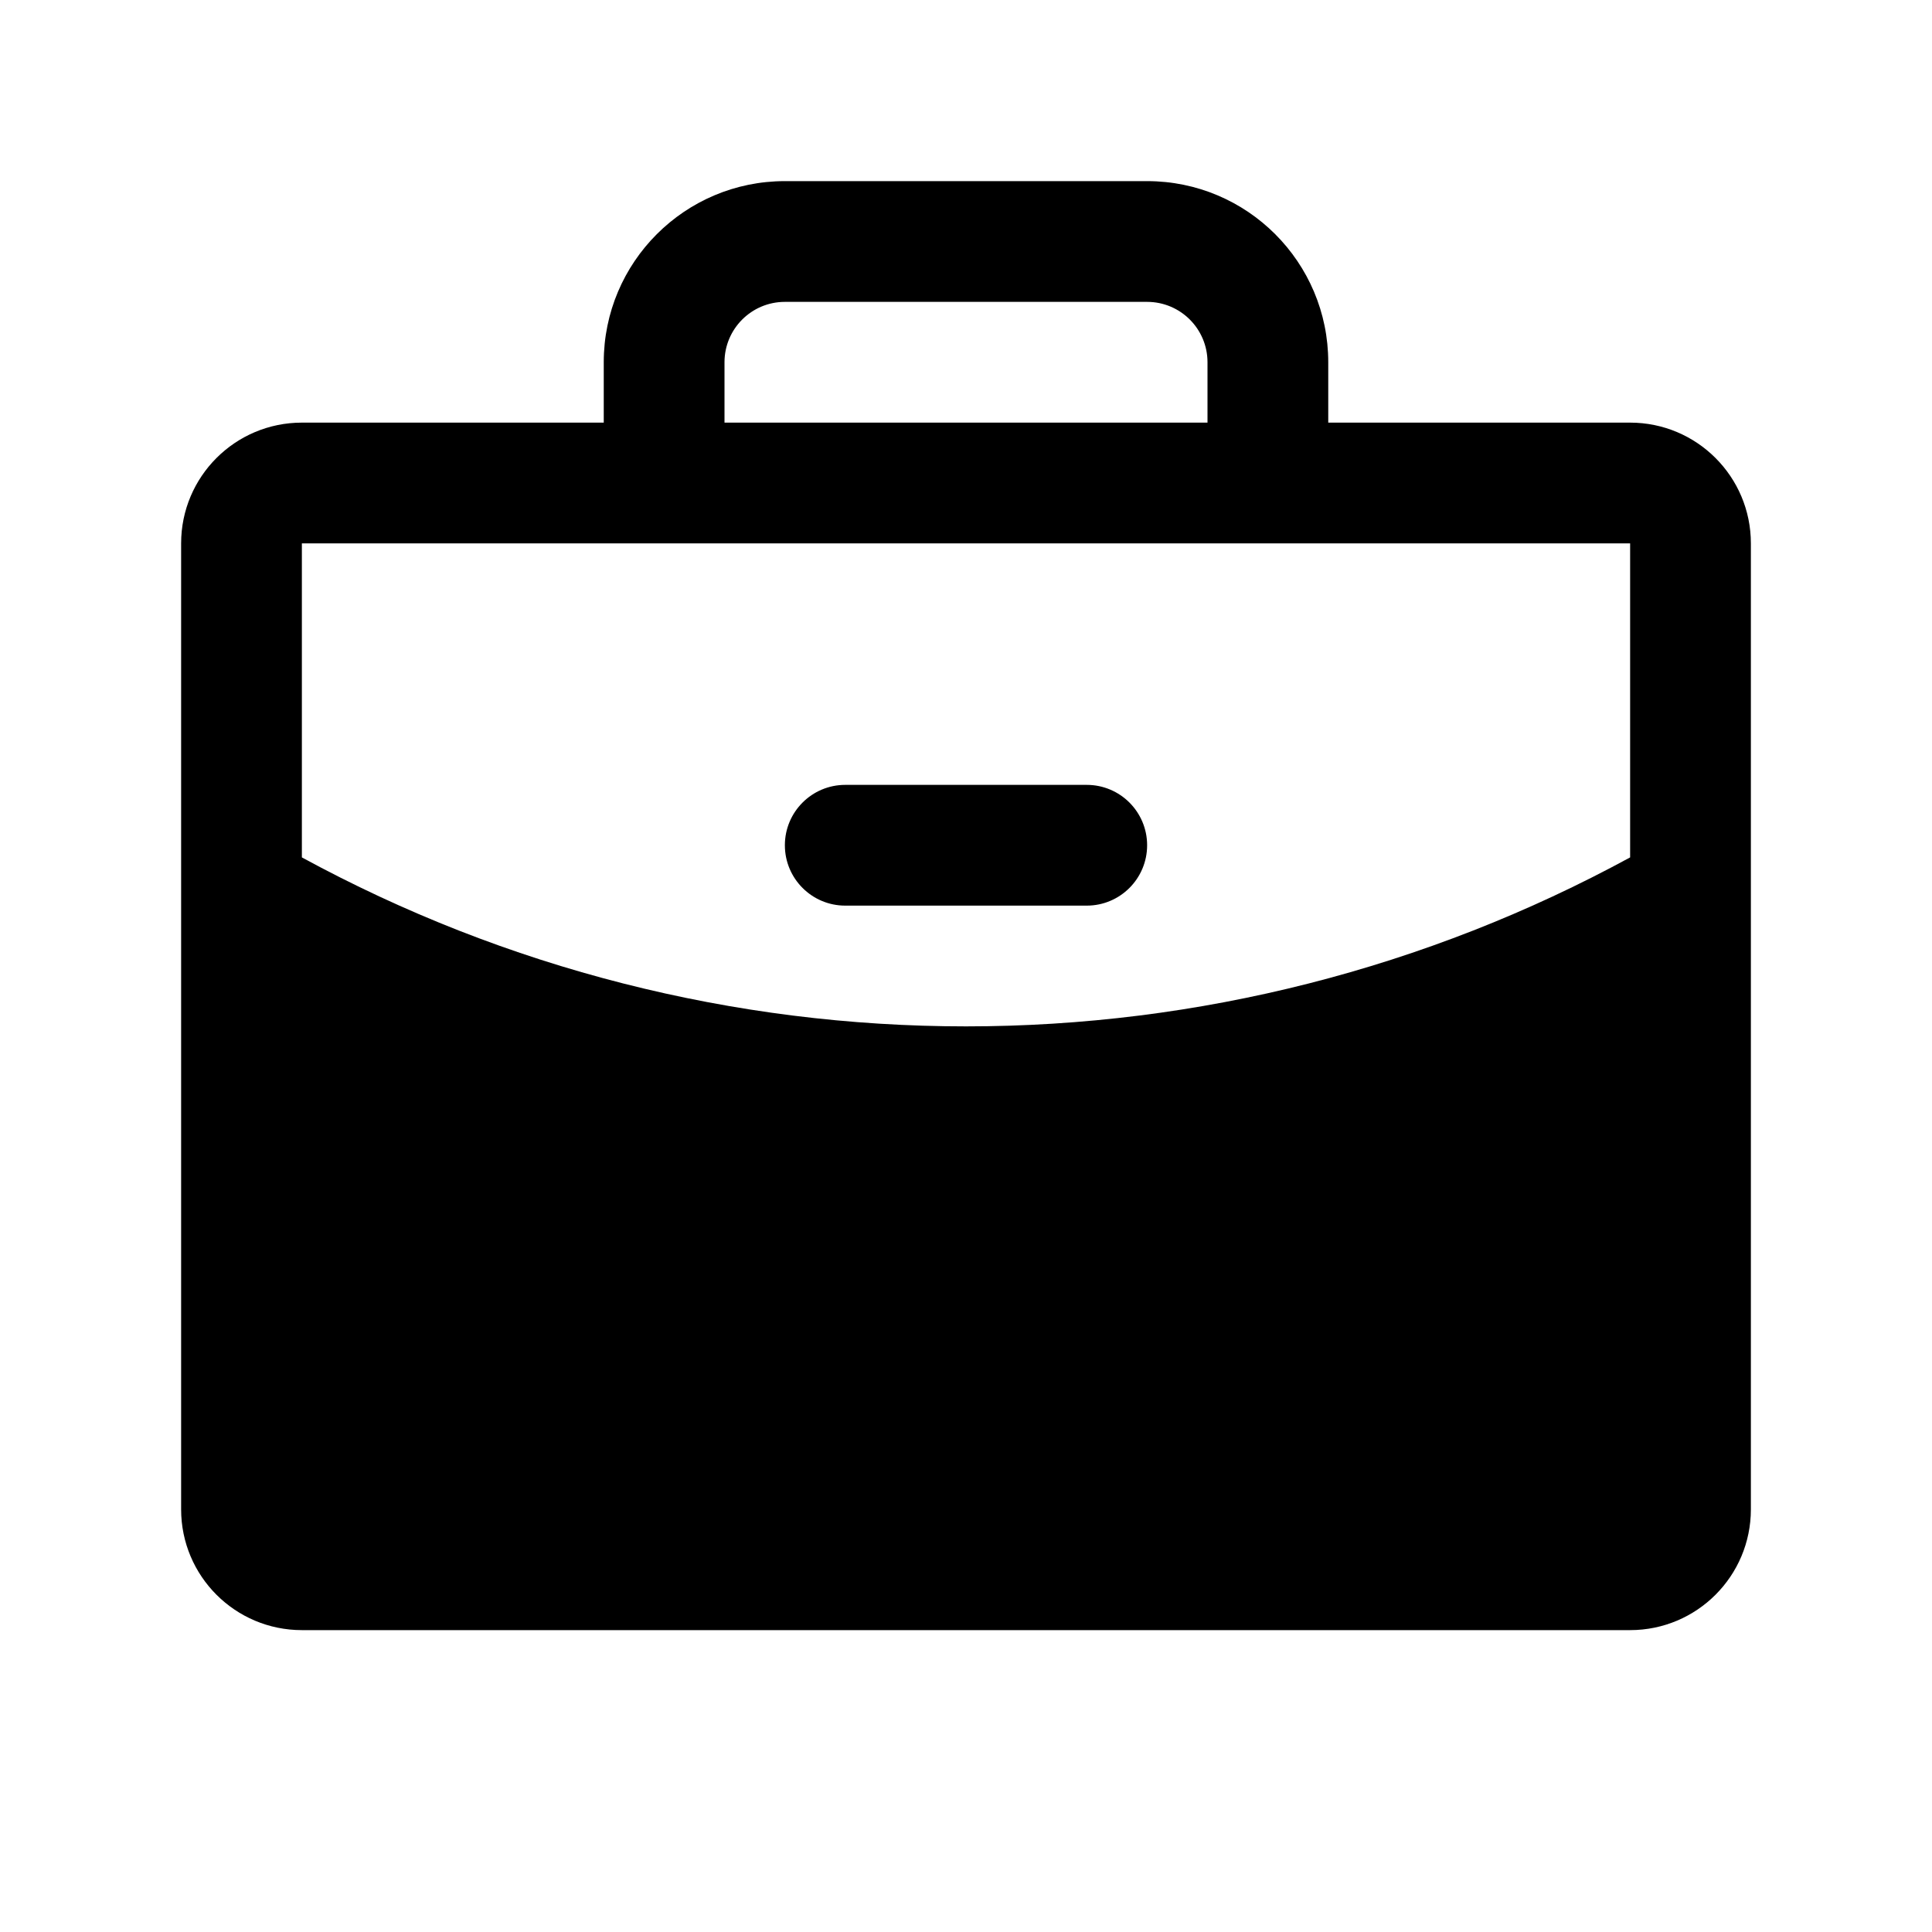
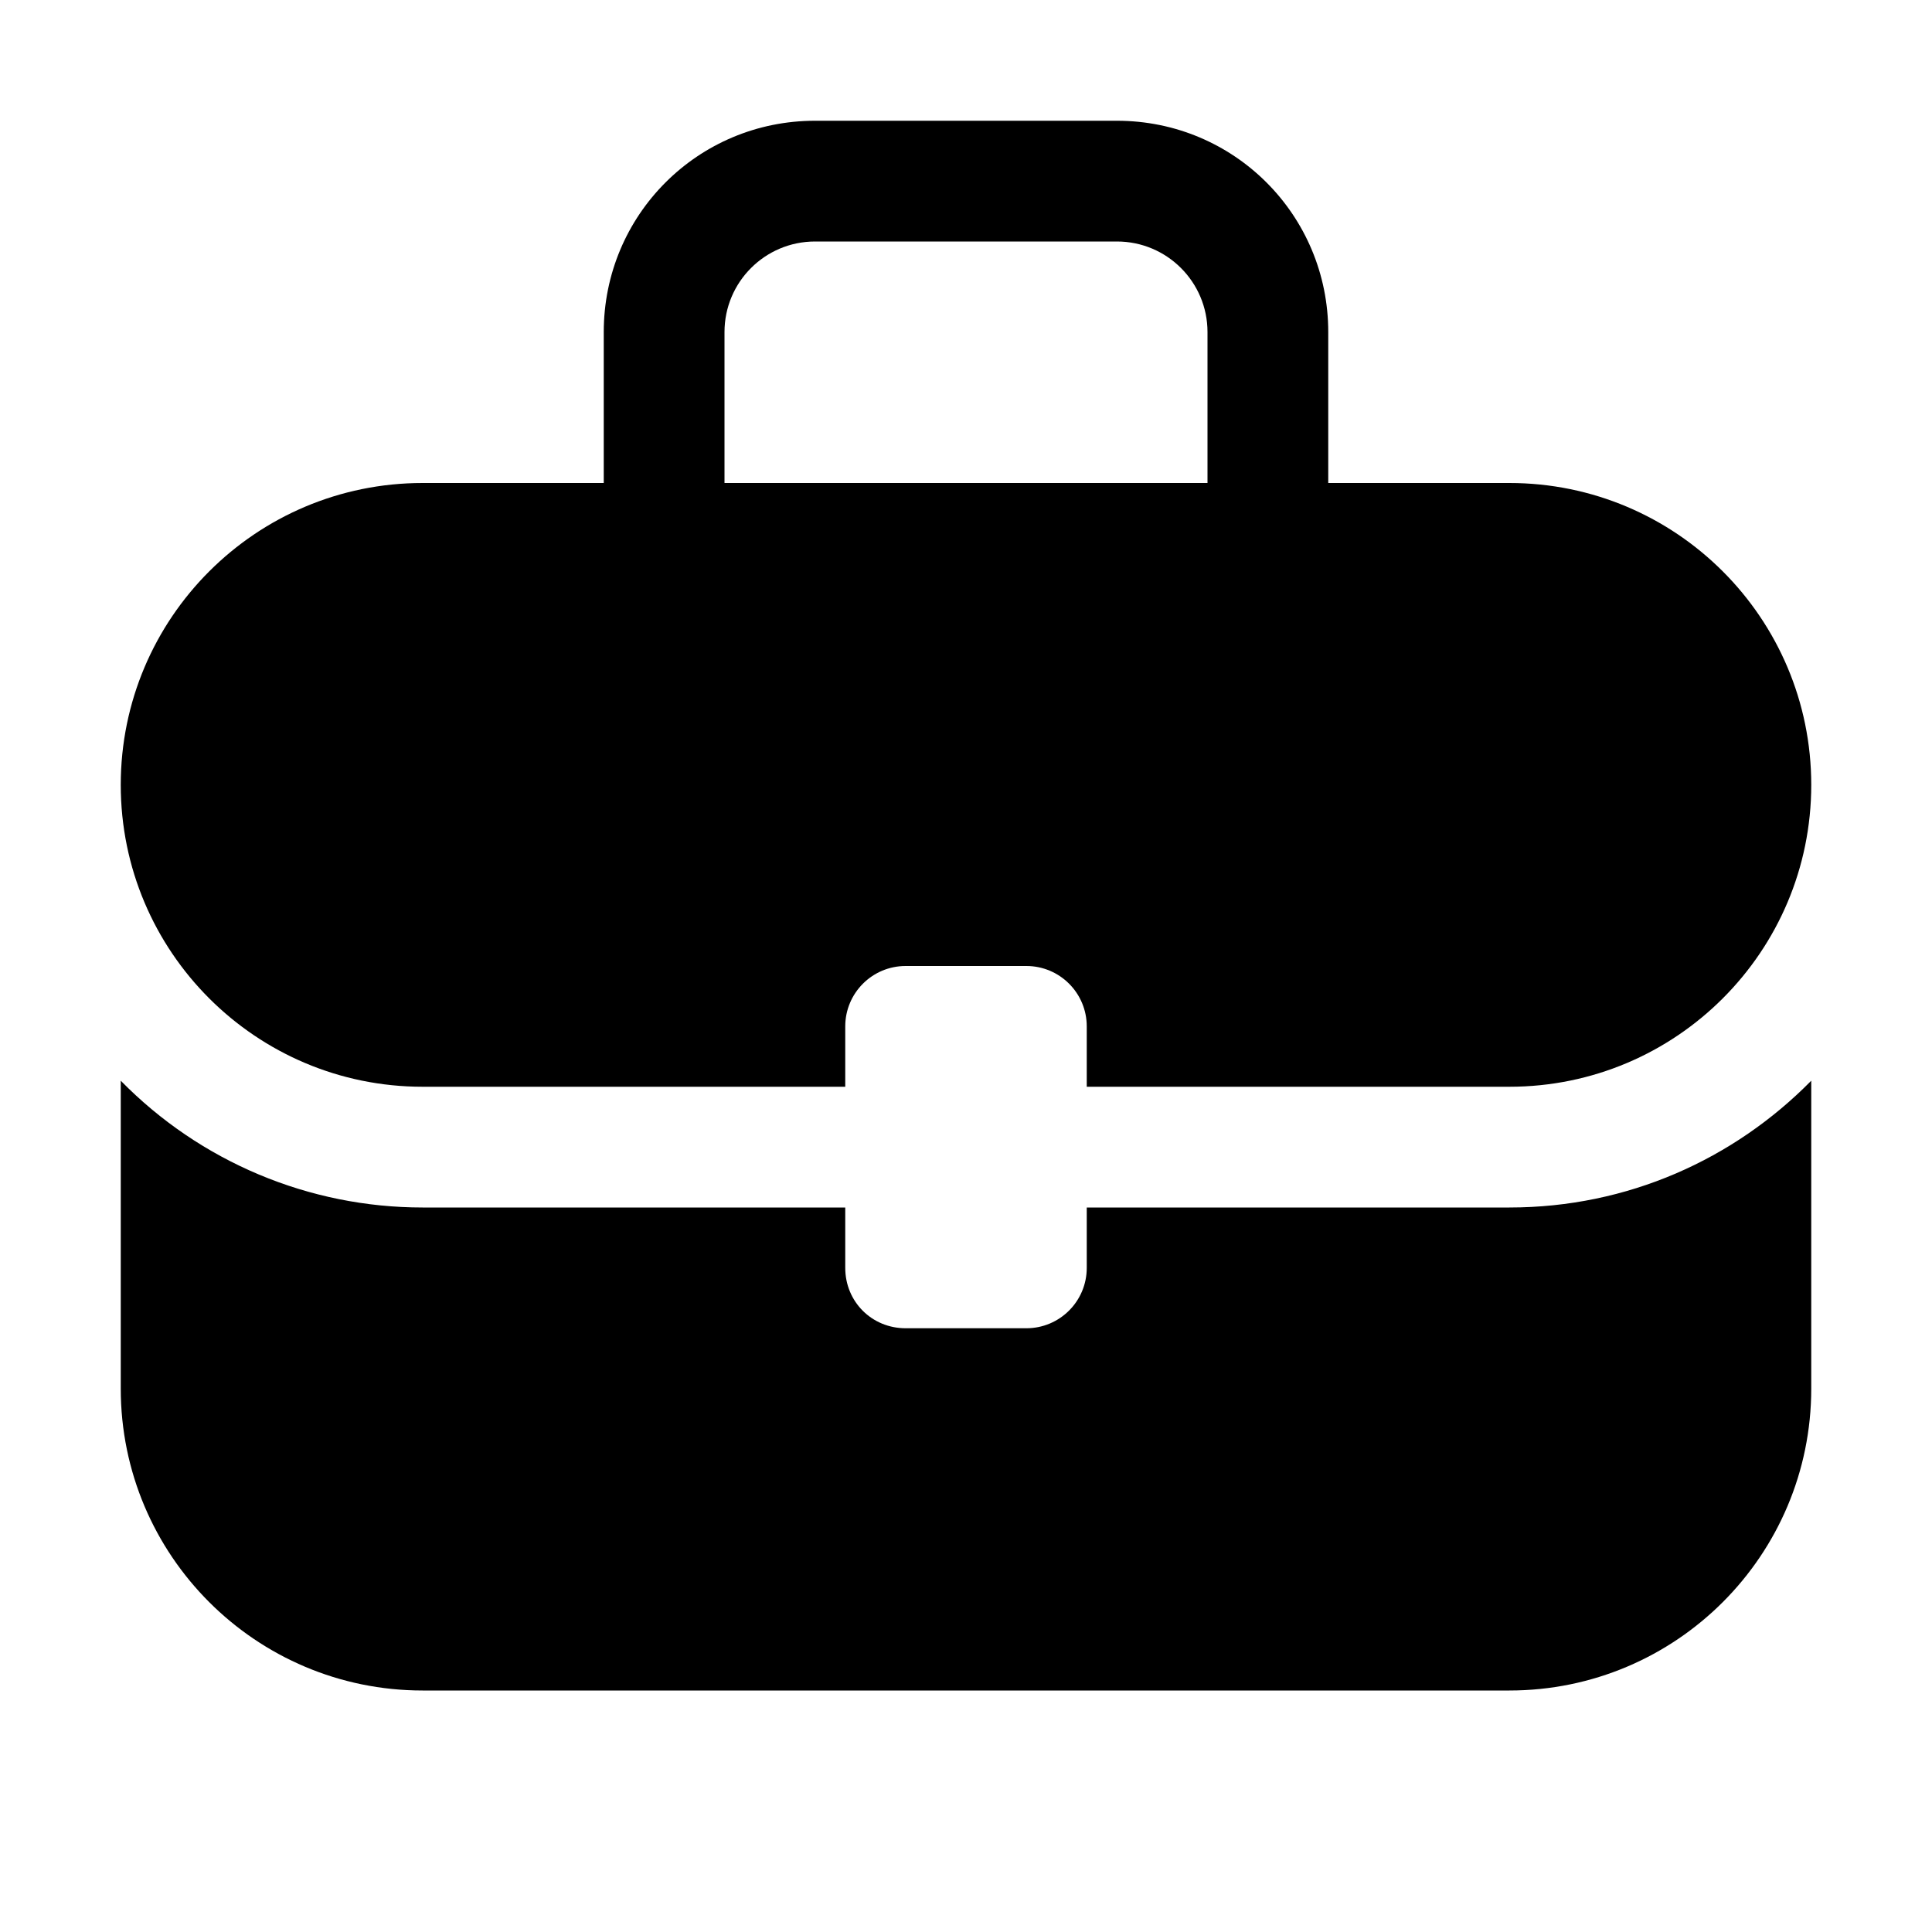
- <svg xmlns="http://www.w3.org/2000/svg" width="256" height="256" viewBox="0 0 256 256" fill="#000000">
-   <path d="M152,112a8,8,0,0,1-8,8H112a8,8,0,0,1,0-16h32A8,8,0,0,1,152,112Zm80-40V200a16,16,0,0,1-16,16H40a16,16,0,0,1-16-16V72A16,16,0,0,1,40,56H80V48a24,24,0,0,1,24-24h48a24,24,0,0,1,24,24v8h40A16,16,0,0,1,232,72ZM96,56h64V48a8,8,0,0,0-8-8H104a8,8,0,0,0-8,8Zm120,57.61V72H40v41.61A184,184,0,0,0,128,136,184,184,0,0,0,216,113.61Z" />
+ <svg xmlns="http://www.w3.org/2000/svg" width="16" height="16" viewBox="0 0 16 16" fill="#000000">
+   <path d="M15 11.5a2.5 2.5 0 0 1-2.5 2.5h-9A2.5 2.5 0 0 1 1 11.5V8.95A3.5 3.5 0 0 0 3.5 10H7v.5c0 .28.22.5.5.5h1a.5.5 0 0 0 .5-.5V10h3.5c.98 0 1.86-.4 2.5-1.05zM9.25 1c.97 0 1.75.78 1.75 1.75V4h1.5a2.5 2.5 0 0 1 0 5H9v-.5a.5.5 0 0 0-.5-.5h-1a.5.5 0 0 0-.5.5V9H3.5a2.5 2.5 0 0 1 0-5H5V2.75C5 1.78 5.78 1 6.75 1zm-2.5 1a.75.75 0 0 0-.75.75V4h4V2.75A.75.75 0 0 0 9.25 2z" />
</svg>
